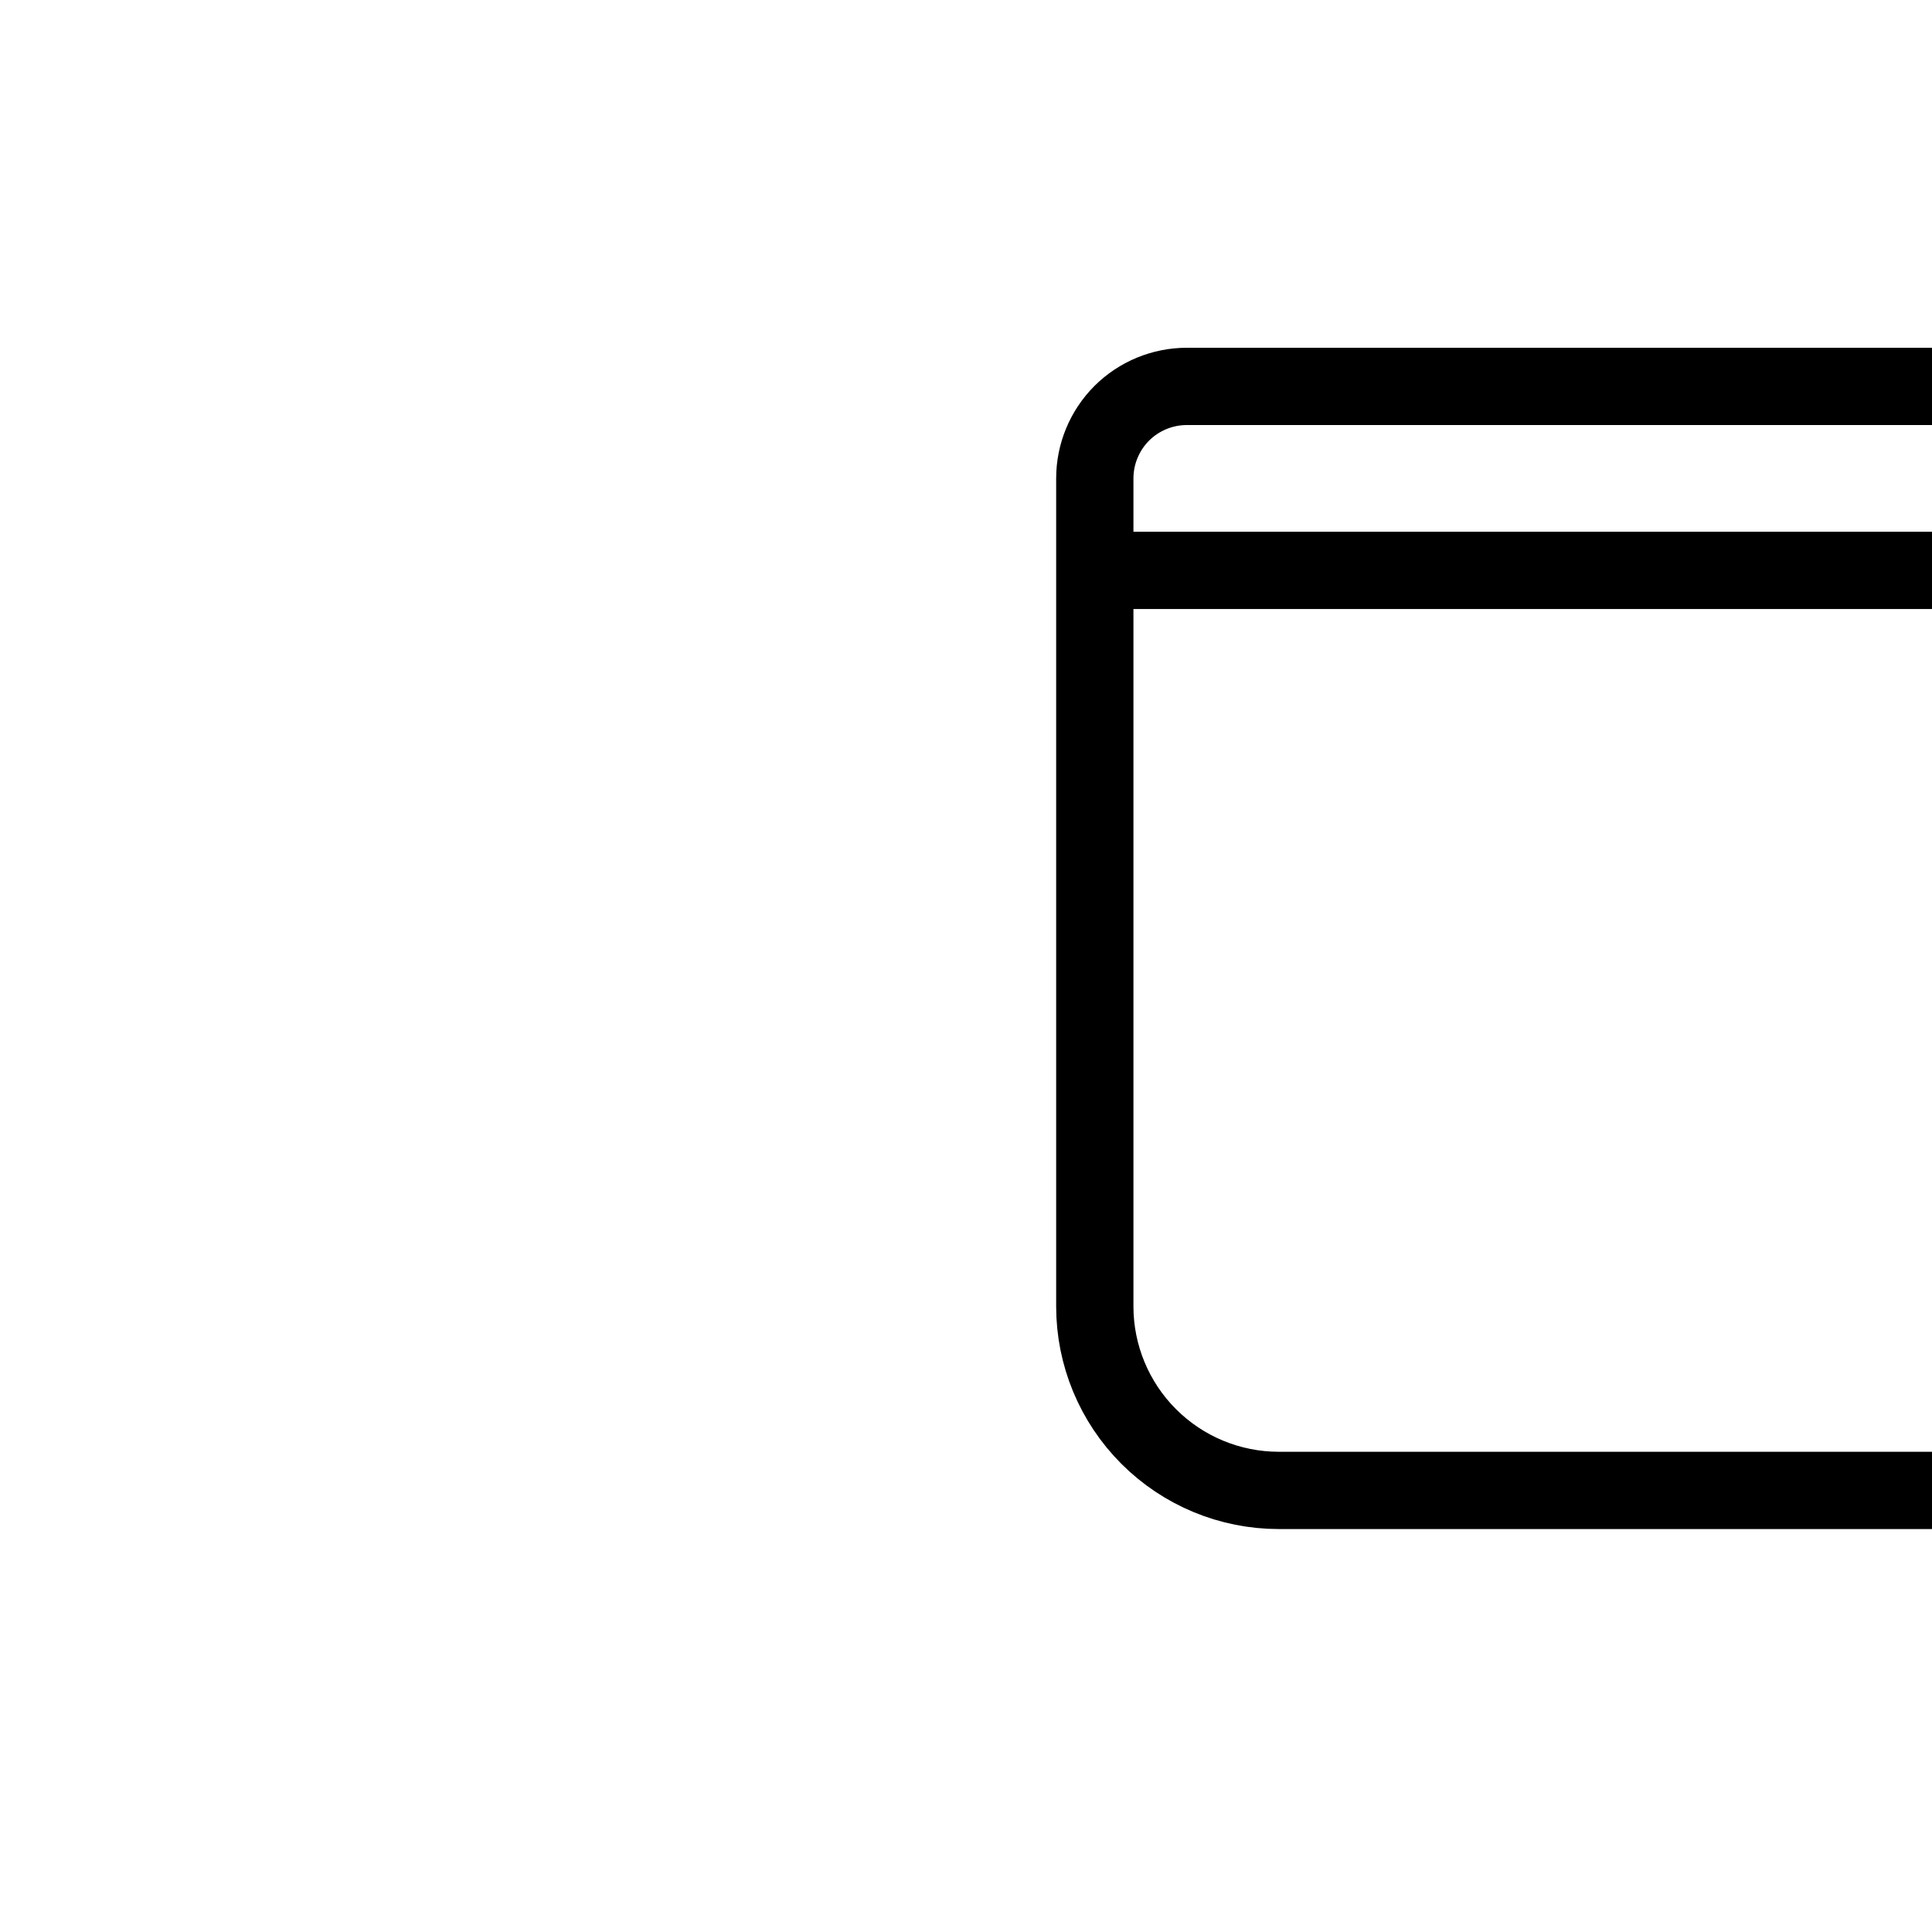
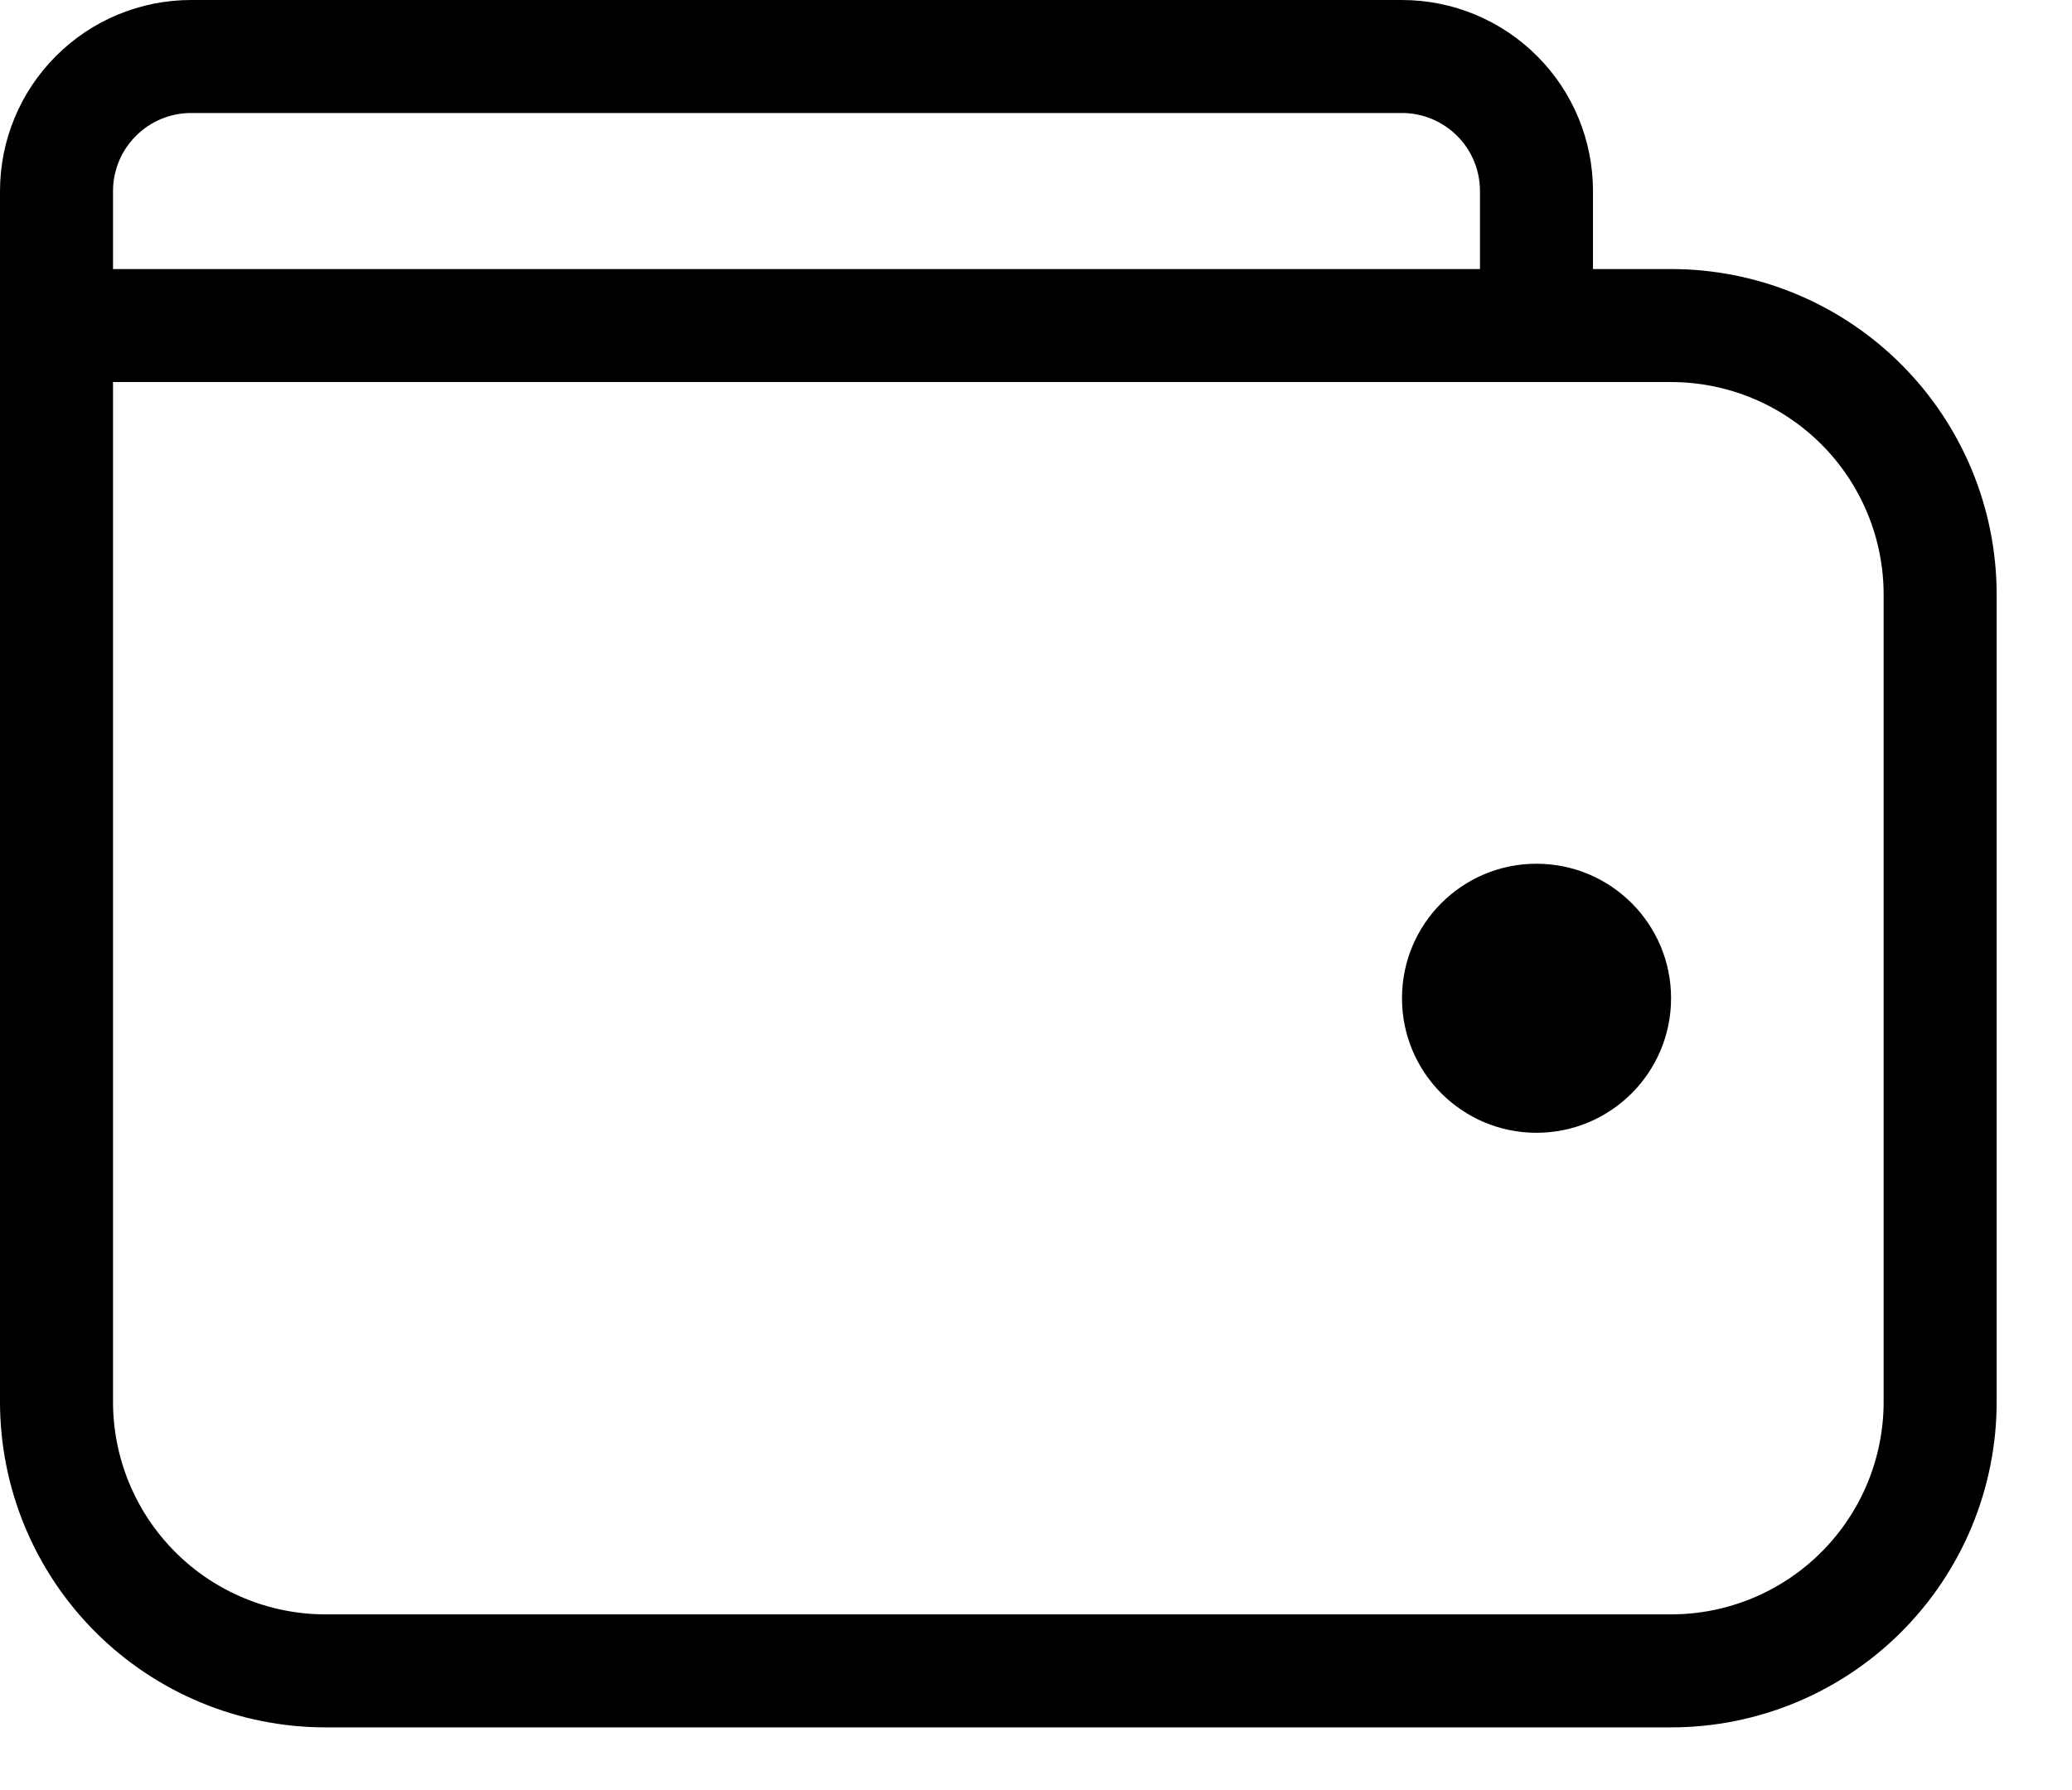
- <svg xmlns="http://www.w3.org/2000/svg" width="30" height="30" viewBox="394 144 30 30" fill="none">
-   <g id="Group">
-     <path id="Vector_5" fill-rule="evenodd" clip-rule="evenodd" d="M411 152.857H428.143C428.901 152.857 429.627 153.158 430.163 153.694C430.699 154.23 431 154.957 431 155.714V164.286C431 165.043 430.699 165.77 430.163 166.306C429.627 166.842 428.901 167.143 428.143 167.143H413.857C413.099 167.143 412.373 166.842 411.837 166.306C411.301 165.77 411 165.043 411 164.286V152.857ZM412.429 150H425.286C425.665 150 426.028 150.151 426.296 150.418C426.564 150.686 426.714 151.05 426.714 151.429V152.857H411V151.429C411 151.05 411.151 150.686 411.418 150.418C411.686 150.151 412.05 150 412.429 150V150Z" stroke="black" stroke-width="1.2" stroke-linecap="round" stroke-linejoin="round" />
-     <path id="Vector_6" d="M426.714 161.429C427.503 161.429 428.143 160.789 428.143 160C428.143 159.211 427.503 158.572 426.714 158.572C425.925 158.572 425.286 159.211 425.286 160C425.286 160.789 425.925 161.429 426.714 161.429Z" fill="black" />
-   </g>
+ <svg xmlns="http://www.w3.org/2000/svg" width="22" height="19" viewBox="0 0 22 19" fill="none">
+   <path fill-rule="evenodd" clip-rule="evenodd" d="M0.6 3.457H17.743C18.501 3.457 19.227 3.758 19.763 4.294C20.299 4.83 20.6 5.557 20.6 6.314V14.886C20.6 15.644 20.299 16.37 19.763 16.906C19.227 17.442 18.501 17.743 17.743 17.743H3.457C2.699 17.743 1.973 17.442 1.437 16.906C0.901 16.37 0.6 15.644 0.6 14.886V3.457ZM2.029 0.6H14.886C15.265 0.6 15.628 0.751 15.896 1.019C16.164 1.286 16.314 1.65 16.314 2.029V3.457H0.6V2.029C0.6 1.65 0.751 1.286 1.019 1.019C1.286 0.751 1.65 0.6 2.029 0.6V0.6Z" stroke="black" stroke-width="1.2" stroke-linecap="round" stroke-linejoin="round" />
+   <path d="M16.314 12.029C17.103 12.029 17.743 11.389 17.743 10.6C17.743 9.811 17.103 9.172 16.314 9.172C15.525 9.172 14.886 9.811 14.886 10.6C14.886 11.389 15.525 12.029 16.314 12.029Z" fill="black" />
</svg>
